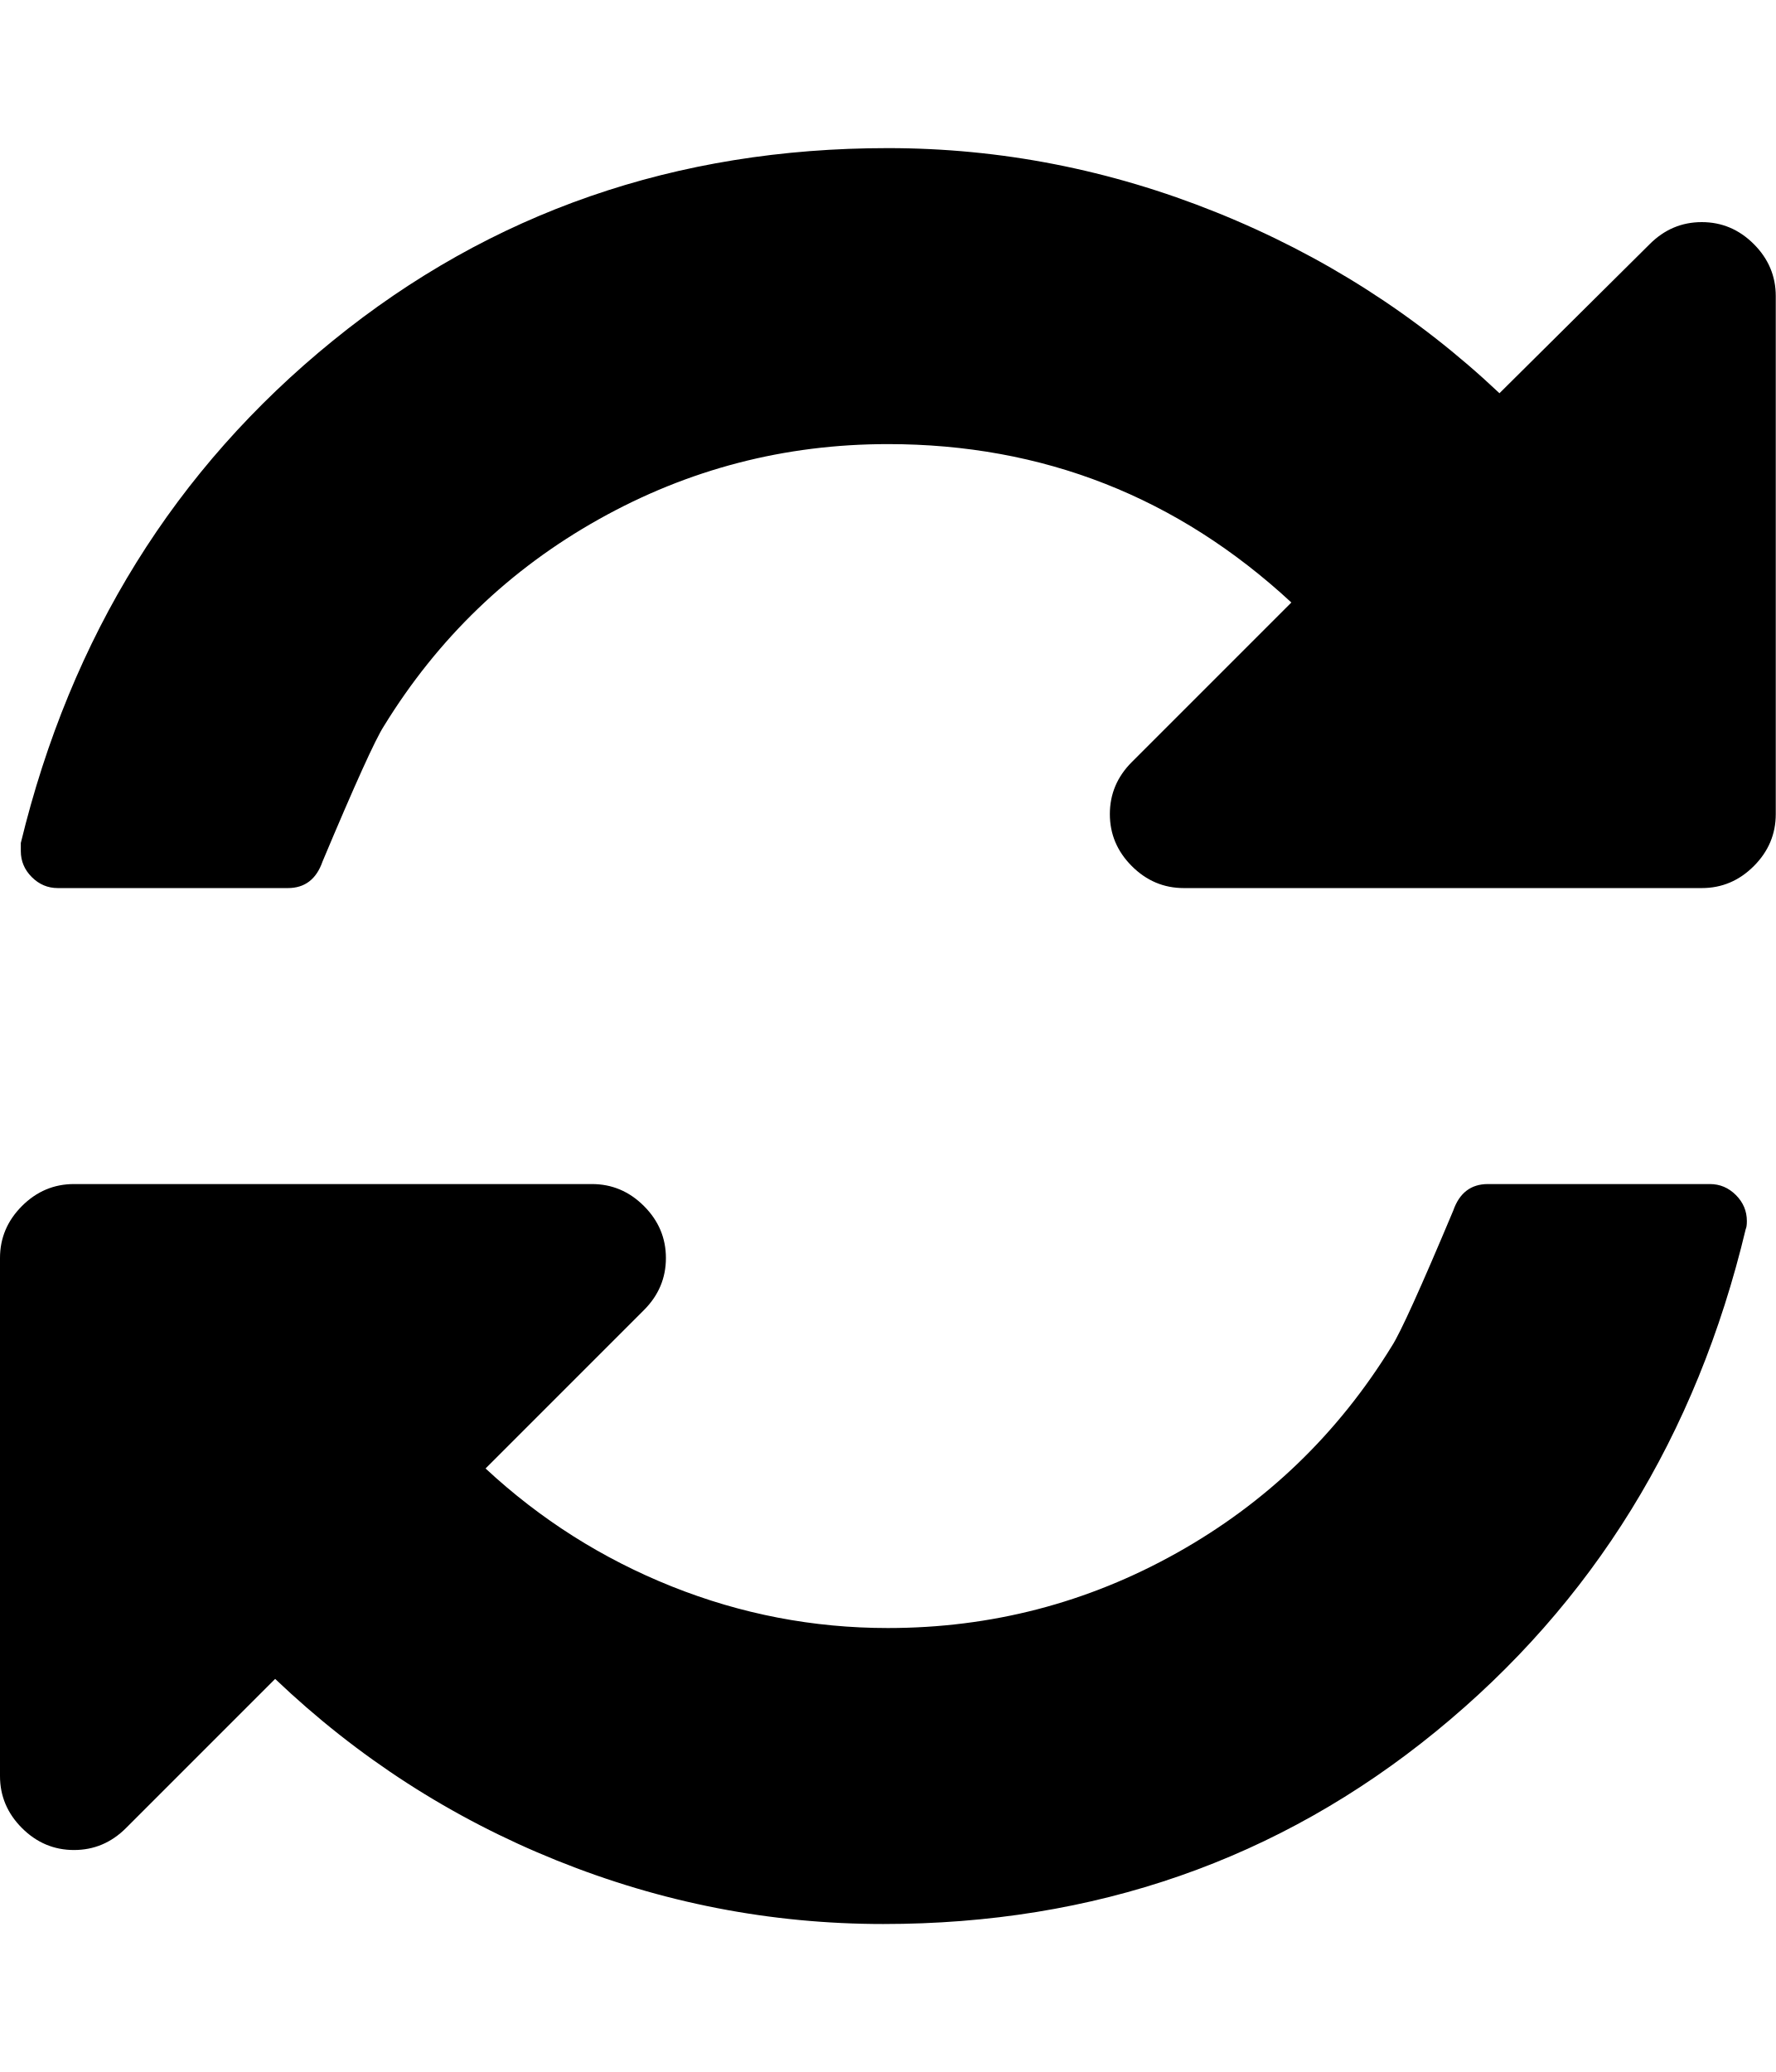
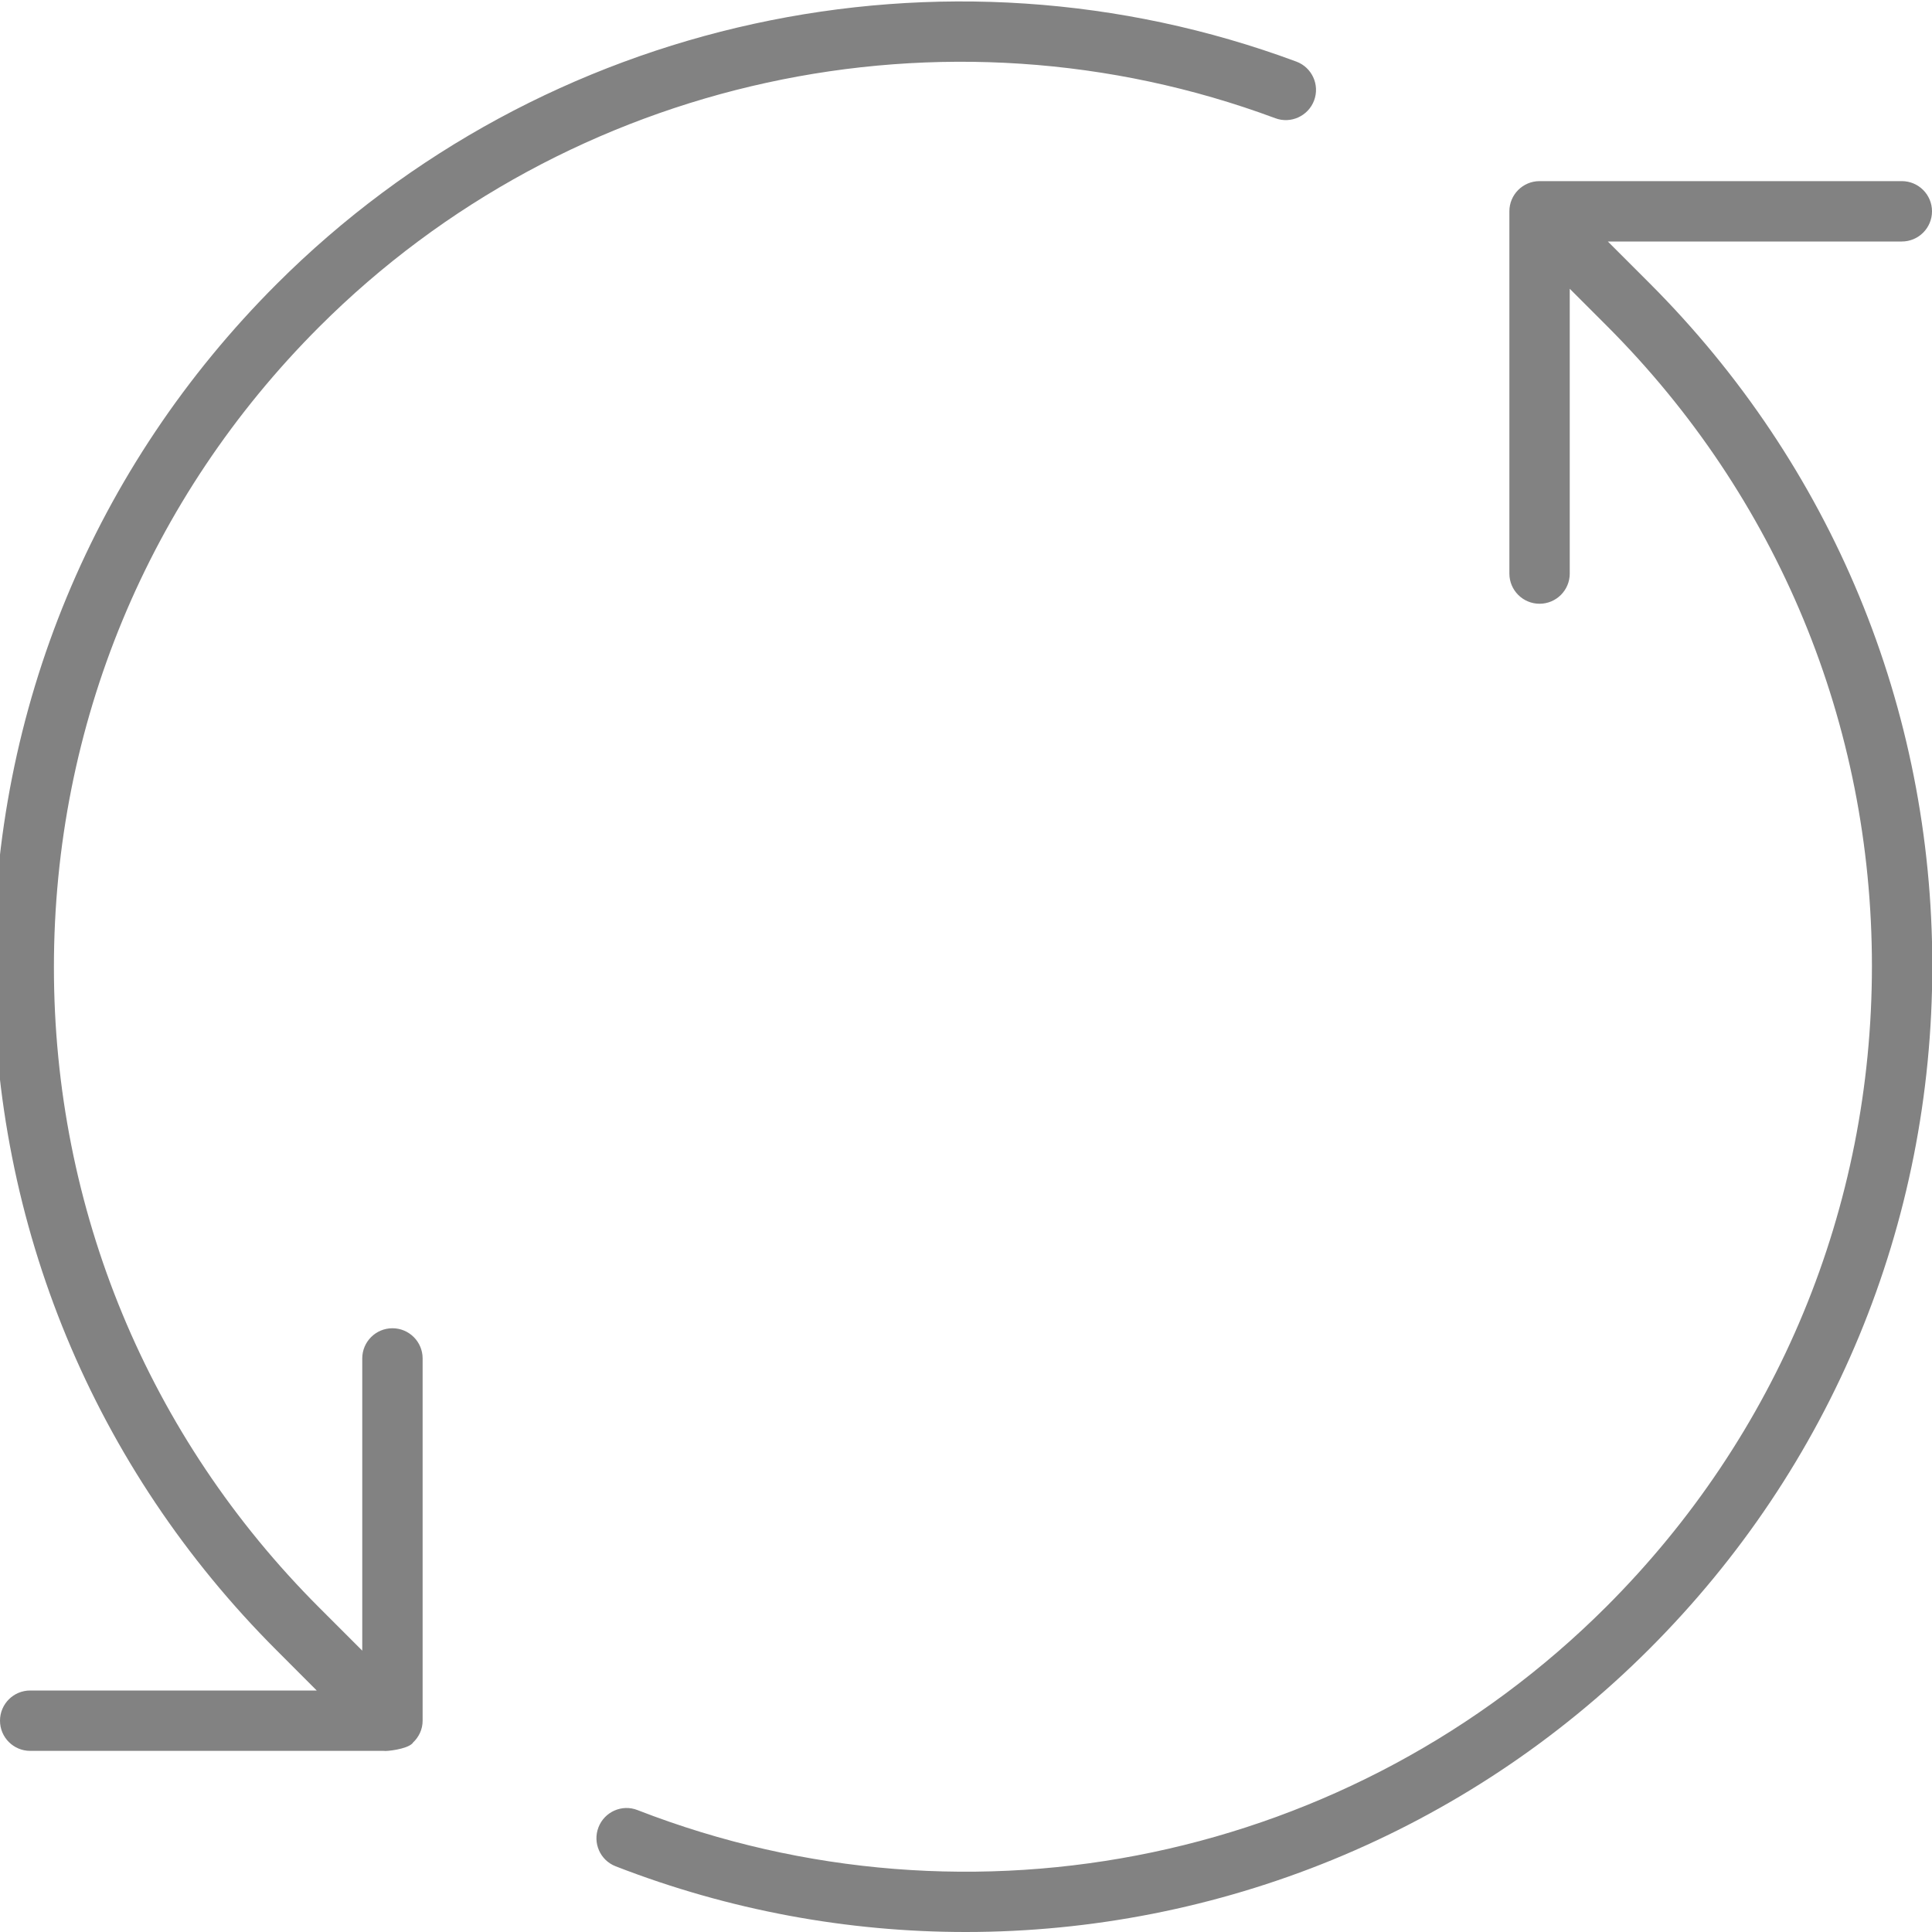
- <svg xmlns="http://www.w3.org/2000/svg" viewBox="0 0 857.143 1000" preserveAspectRatio="xMinYMin meet" width="100%" height="100%">
-   <path d="M843.138 589.312q0 2.79 -.558 3.906 -35.712 149.544 -149.544 242.451t-266.724 92.907q-81.468 0 -157.635 -30.69t-135.873 -87.606l-71.982 71.982q-10.602 10.602 -25.11 10.602t-25.11 -10.602 -10.602 -25.11v-249.984q0 -14.508 10.602 -25.11t25.11 -10.602h249.984q14.508 0 25.11 10.602t10.602 25.11 -10.602 25.11l-76.446 76.446q39.618 36.828 89.838 56.916t104.346 20.088q74.772 0 139.5 -36.27t103.788 -99.882q6.138 -9.486 29.574 -65.286 4.464 -12.834 16.74 -12.834h107.136q7.254 0 12.555 5.301t5.301 12.555zm13.95 -446.4v249.984q0 14.508 -10.602 25.11t-25.11 10.602h-249.984q-14.508 0 -25.11 -10.602t-10.602 -25.11 10.602 -25.11l77.004 -77.004q-82.584 -76.446 -194.742 -76.446 -74.772 0 -139.5 36.27t-103.788 99.882q-6.138 9.486 -29.574 65.286 -4.464 12.834 -16.74 12.834h-111.042q-7.254 0 -12.555 -5.301t-5.301 -12.555v-3.906q36.27 -149.544 150.66 -242.451t267.84 -92.907q81.468 0 158.472 30.969t136.71 87.327l72.54 -71.982q10.602 -10.602 25.11 -10.602t25.11 10.602 10.602 25.11z" />
+ <svg xmlns="http://www.w3.org/2000/svg" version="1.1" id="Layer_1" x="0px" y="0px" width="32px" height="32px" viewBox="0 0 32 32" enable-background="new 0 0 32 32" xml:space="preserve">
+   <g>
+     <path fill="#828282" d="M26.631,4H31.5C31.776,4,32,3.776,32,3.5S31.776,3,31.5,3h-6C25.224,3,25,3.224,25,3.5v6   c0,0.276,0.224,0.5,0.5,0.5S26,9.776,26,9.5V4.783l0.611,0.611c2.833,2.833,4.394,6.6,4.394,10.606s-1.561,7.773-4.394,10.606   c-4.205,4.206-10.504,5.532-16.051,3.375c-0.257-0.102-0.547,0.027-0.647,0.284c-0.1,0.258,0.027,0.548,0.285,0.647   c1.884,0.732,3.848,1.088,5.797,1.088c4.17,0,8.266-1.63,11.323-4.688c3.022-3.021,4.687-7.04,4.687-11.313   S30.34,7.708,27.318,4.687L26.631,4z" />
+     <path fill="#828282" d="M6.5,22C6.224,22,6,22.224,6,22.5v4.84l-0.713-0.713c-2.833-2.833-4.394-6.6-4.394-10.606   S2.454,8.247,5.287,5.414c4.135-4.136,10.351-5.495,15.836-3.456c0.256,0.096,0.546-0.035,0.643-0.295   c0.096-0.259-0.036-0.547-0.295-0.643C15.622-1.152,8.991,0.295,4.58,4.707c-3.022,3.021-4.687,7.04-4.687,11.313   s1.665,8.292,4.687,11.313L5.246,28H0.5C0.224,28,0,28.224,0,28.5S0.224,29,0.5,29h5.856c0.04,0.01,0.376-0.025,0.474-0.123   c0.004-0.004,0.005-0.009,0.009-0.013C6.937,28.772,7,28.645,7,28.5v-6C7,22.224,6.776,22,6.5,22z" />
+   </g>
</svg>
